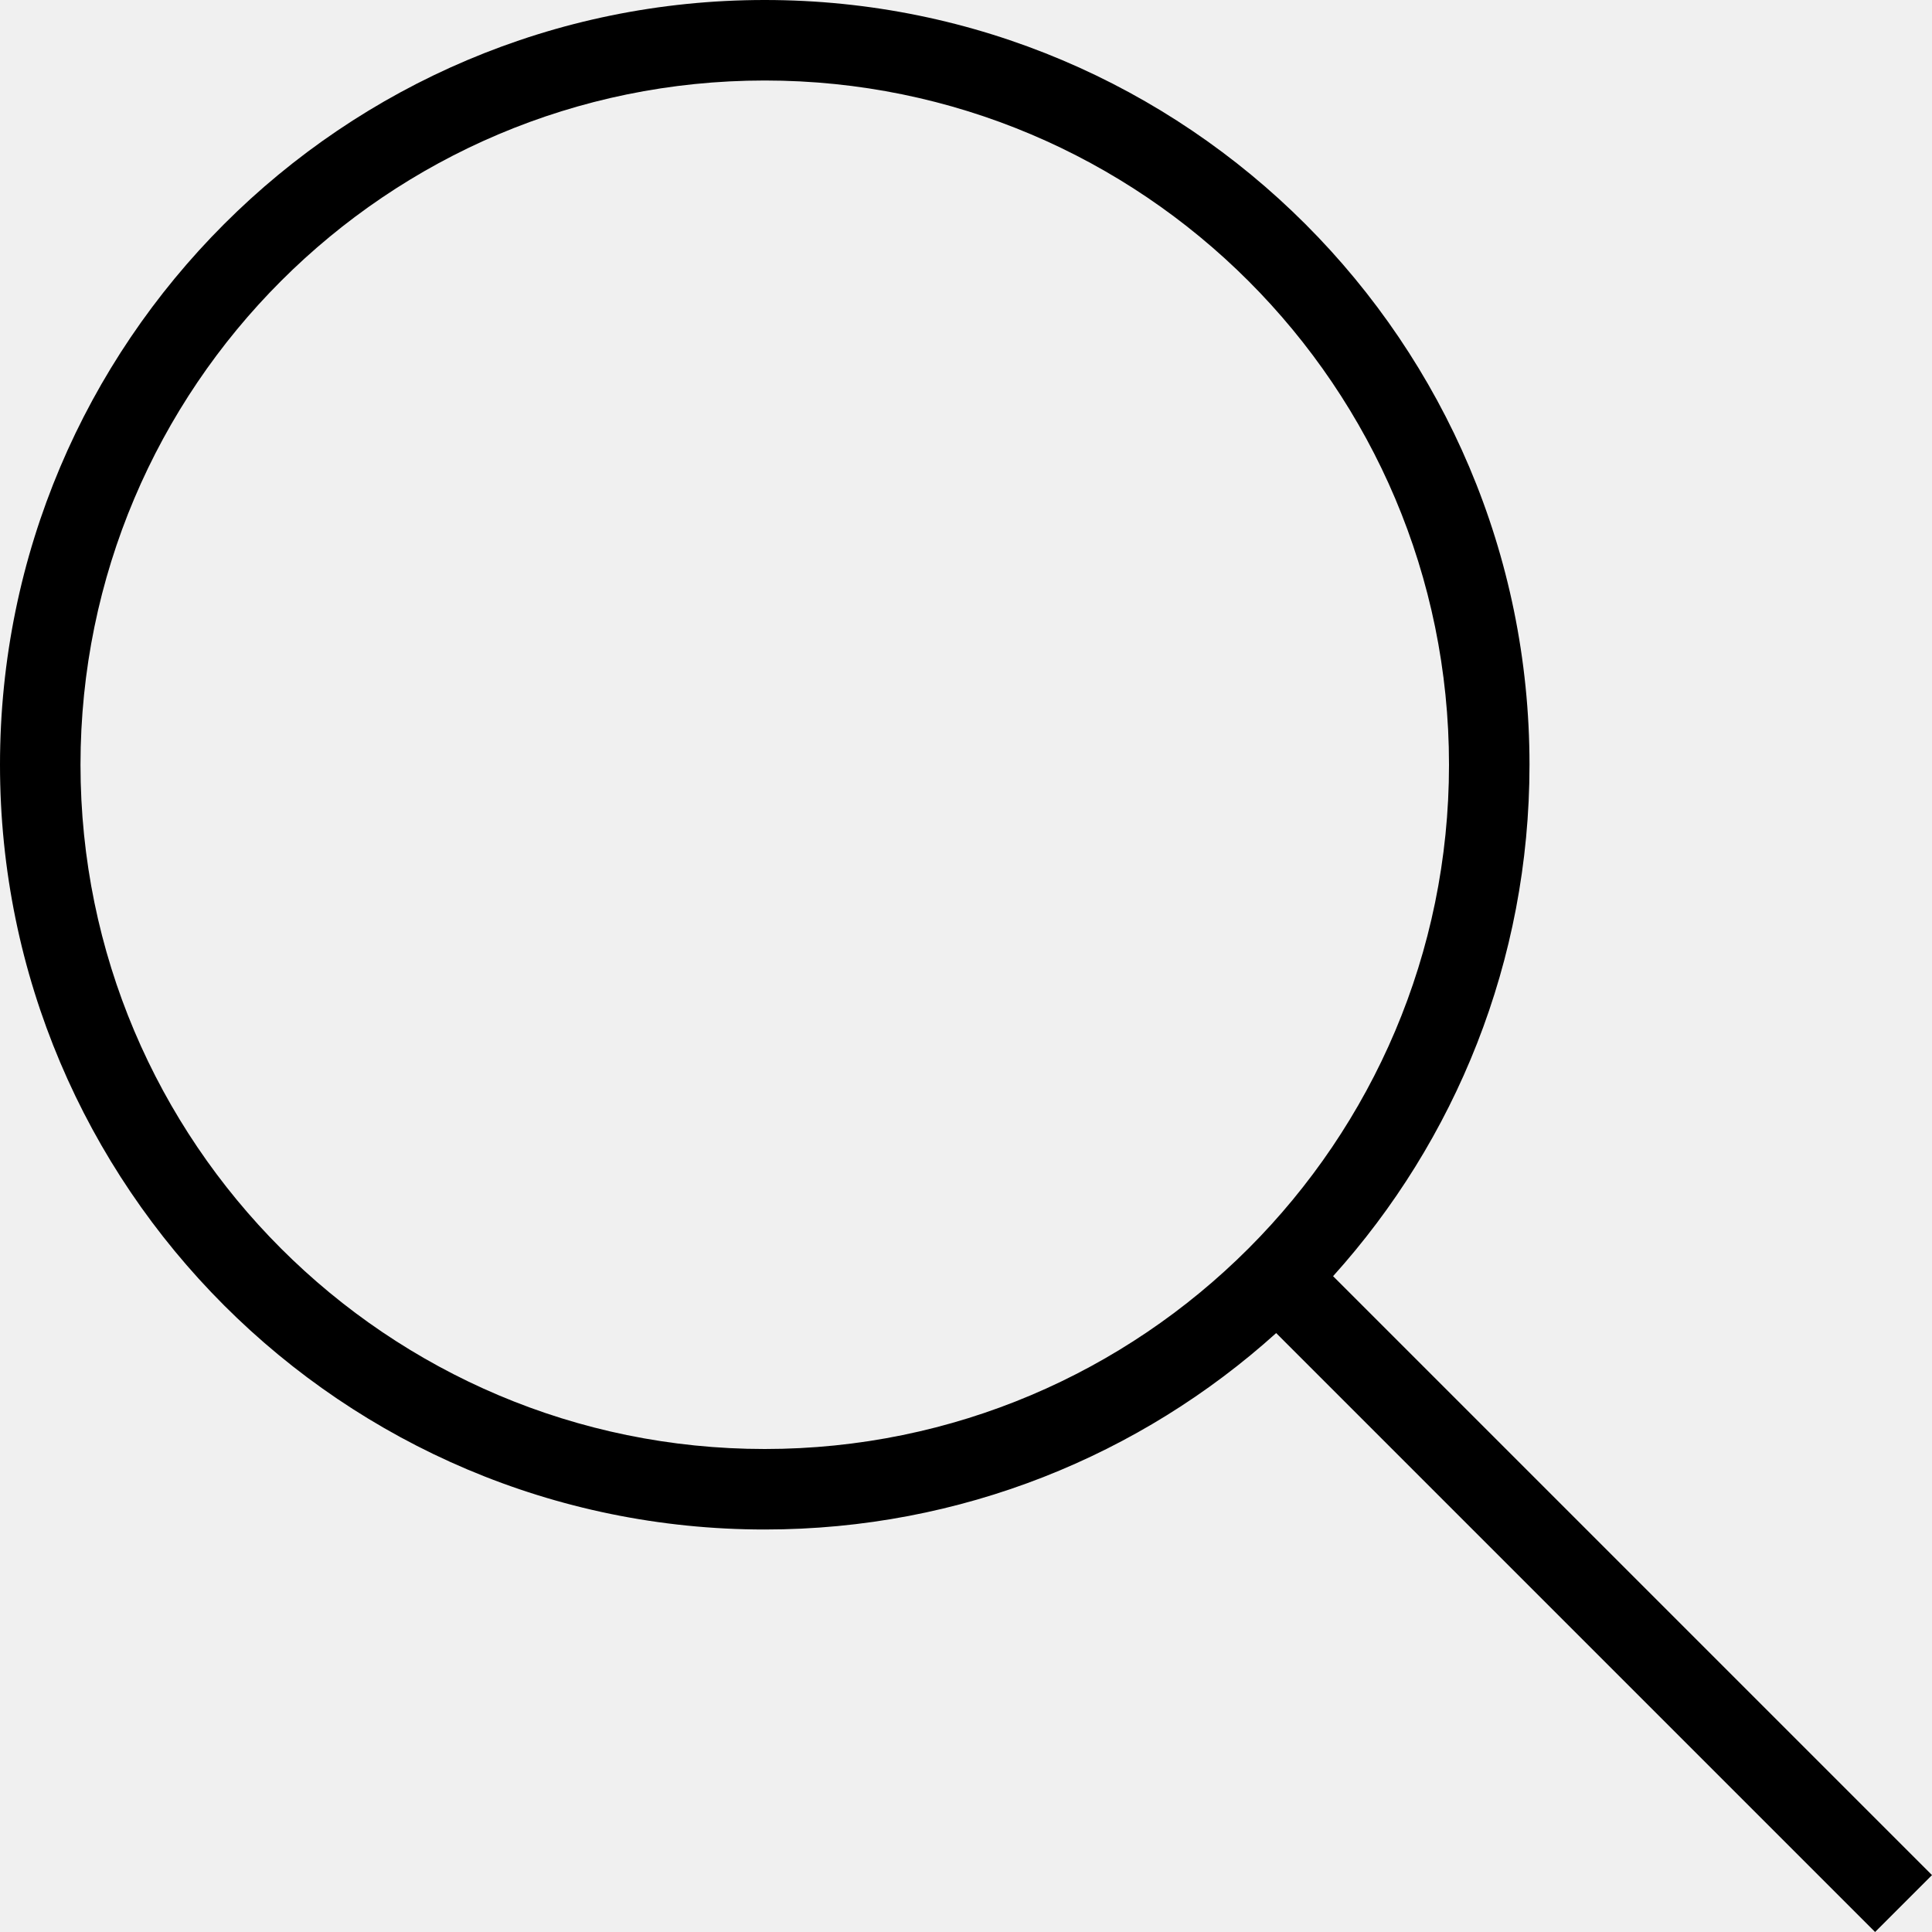
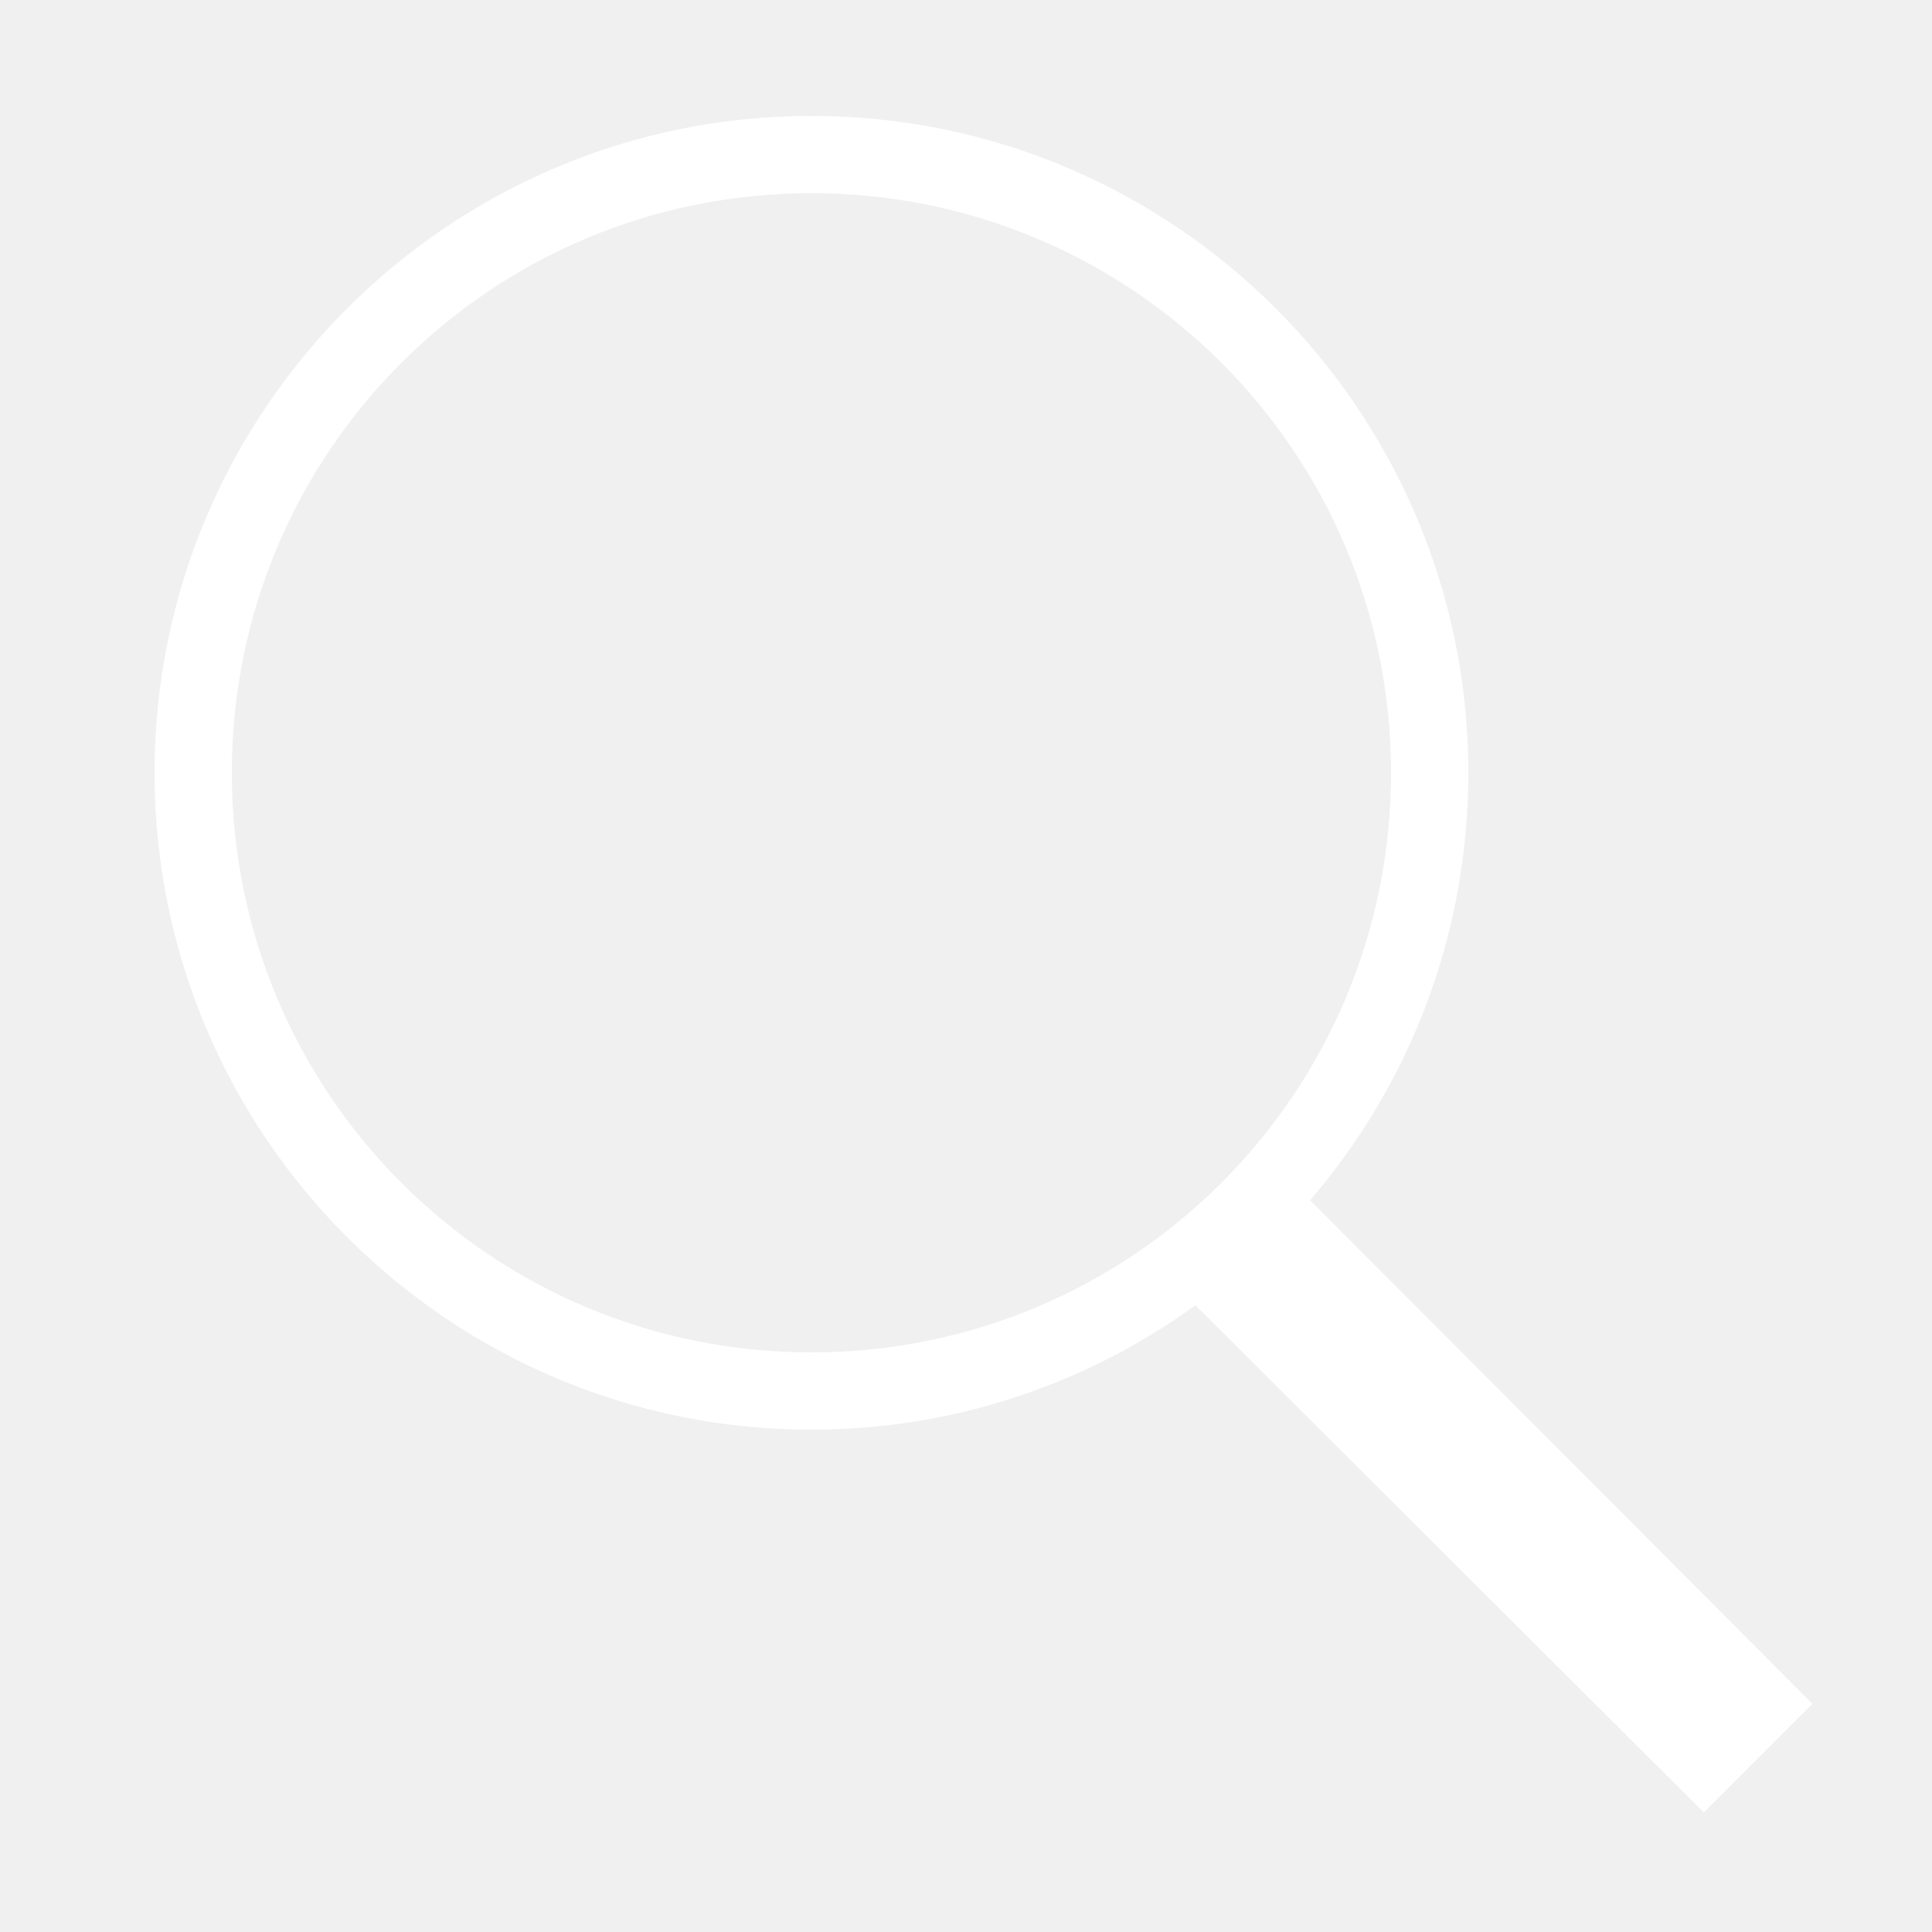
- <svg xmlns="http://www.w3.org/2000/svg" width="24" height="24" fill-rule="evenodd" clip-rule="evenodd">
-   <path d="M15.853 16.56c-1.683 1.517-3.911 2.44-6.353 2.44-5.243 0-9.5-4.257-9.5-9.5s4.257-9.5 9.5-9.5 9.5 4.257 9.5 9.5c0 2.442-.923 4.67-2.44 6.353l7.44 7.44-.707.707-7.44-7.44zm-6.353-15.56c4.691 0 8.5 3.809 8.5 8.5s-3.809 8.5-8.5 8.5-8.5-3.809-8.5-8.5 3.809-8.5 8.5-8.5z" />
+ <svg xmlns="http://www.w3.org/2000/svg" fill="none" viewBox="0 0 50 50" width="50px" height="50px">
+   <style>
+     path {
+       fill: #fff;
+     }
+     @media (prefers-color-scheme: dark) {
+       path {
+         fill: #000;
+       }
+     }
+   </style>
+   <path d="M 21 3 C 11.621 3 4 10.621 4 20 C 4 29.379 11.621 37 21 37 C 24.711 37 28.141 35.805 30.938 33.781 L 44.094 46.906 L 46.906 44.094 L 33.906 31.062 C 36.461 28.086 38 24.223 38 20 C 38 10.621 30.379 3 21 3 Z M 21 5 C 29.297 5 36 11.703 36 20 C 36 28.297 29.297 35 21 35 C 12.703 35 6 28.297 6 20 C 6 11.703 12.703 5 21 5 Z" />
</svg>
